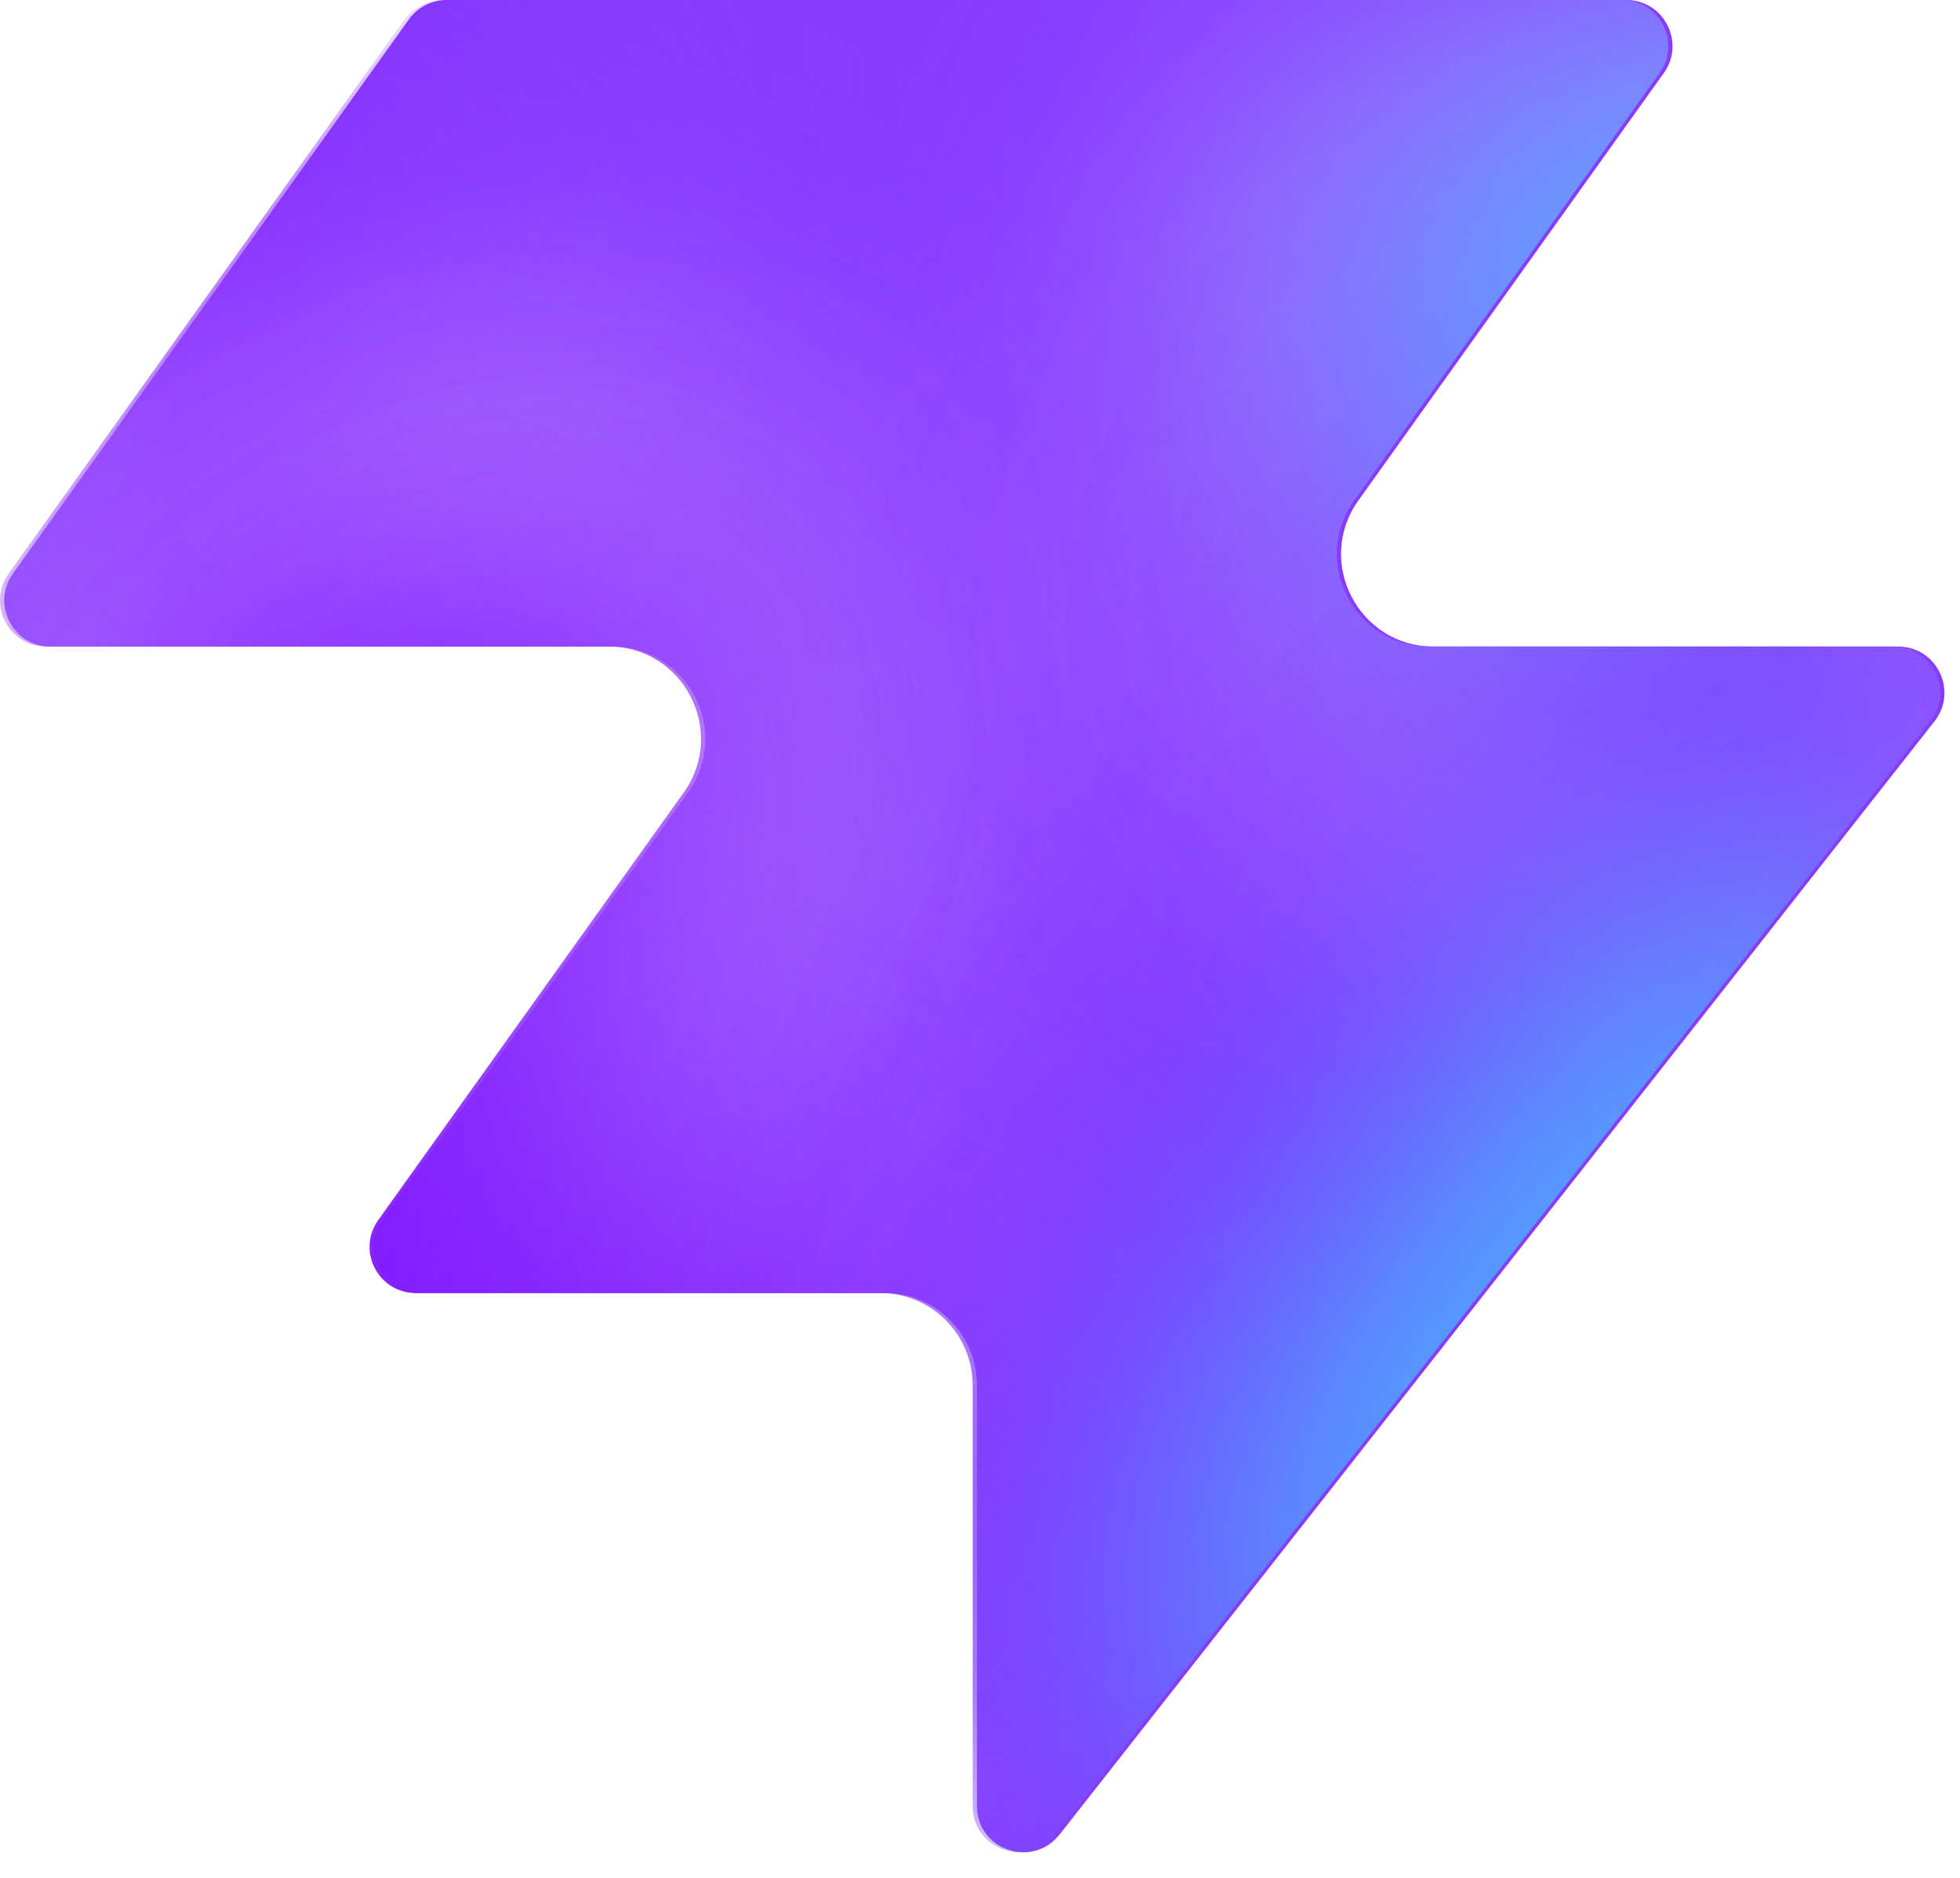
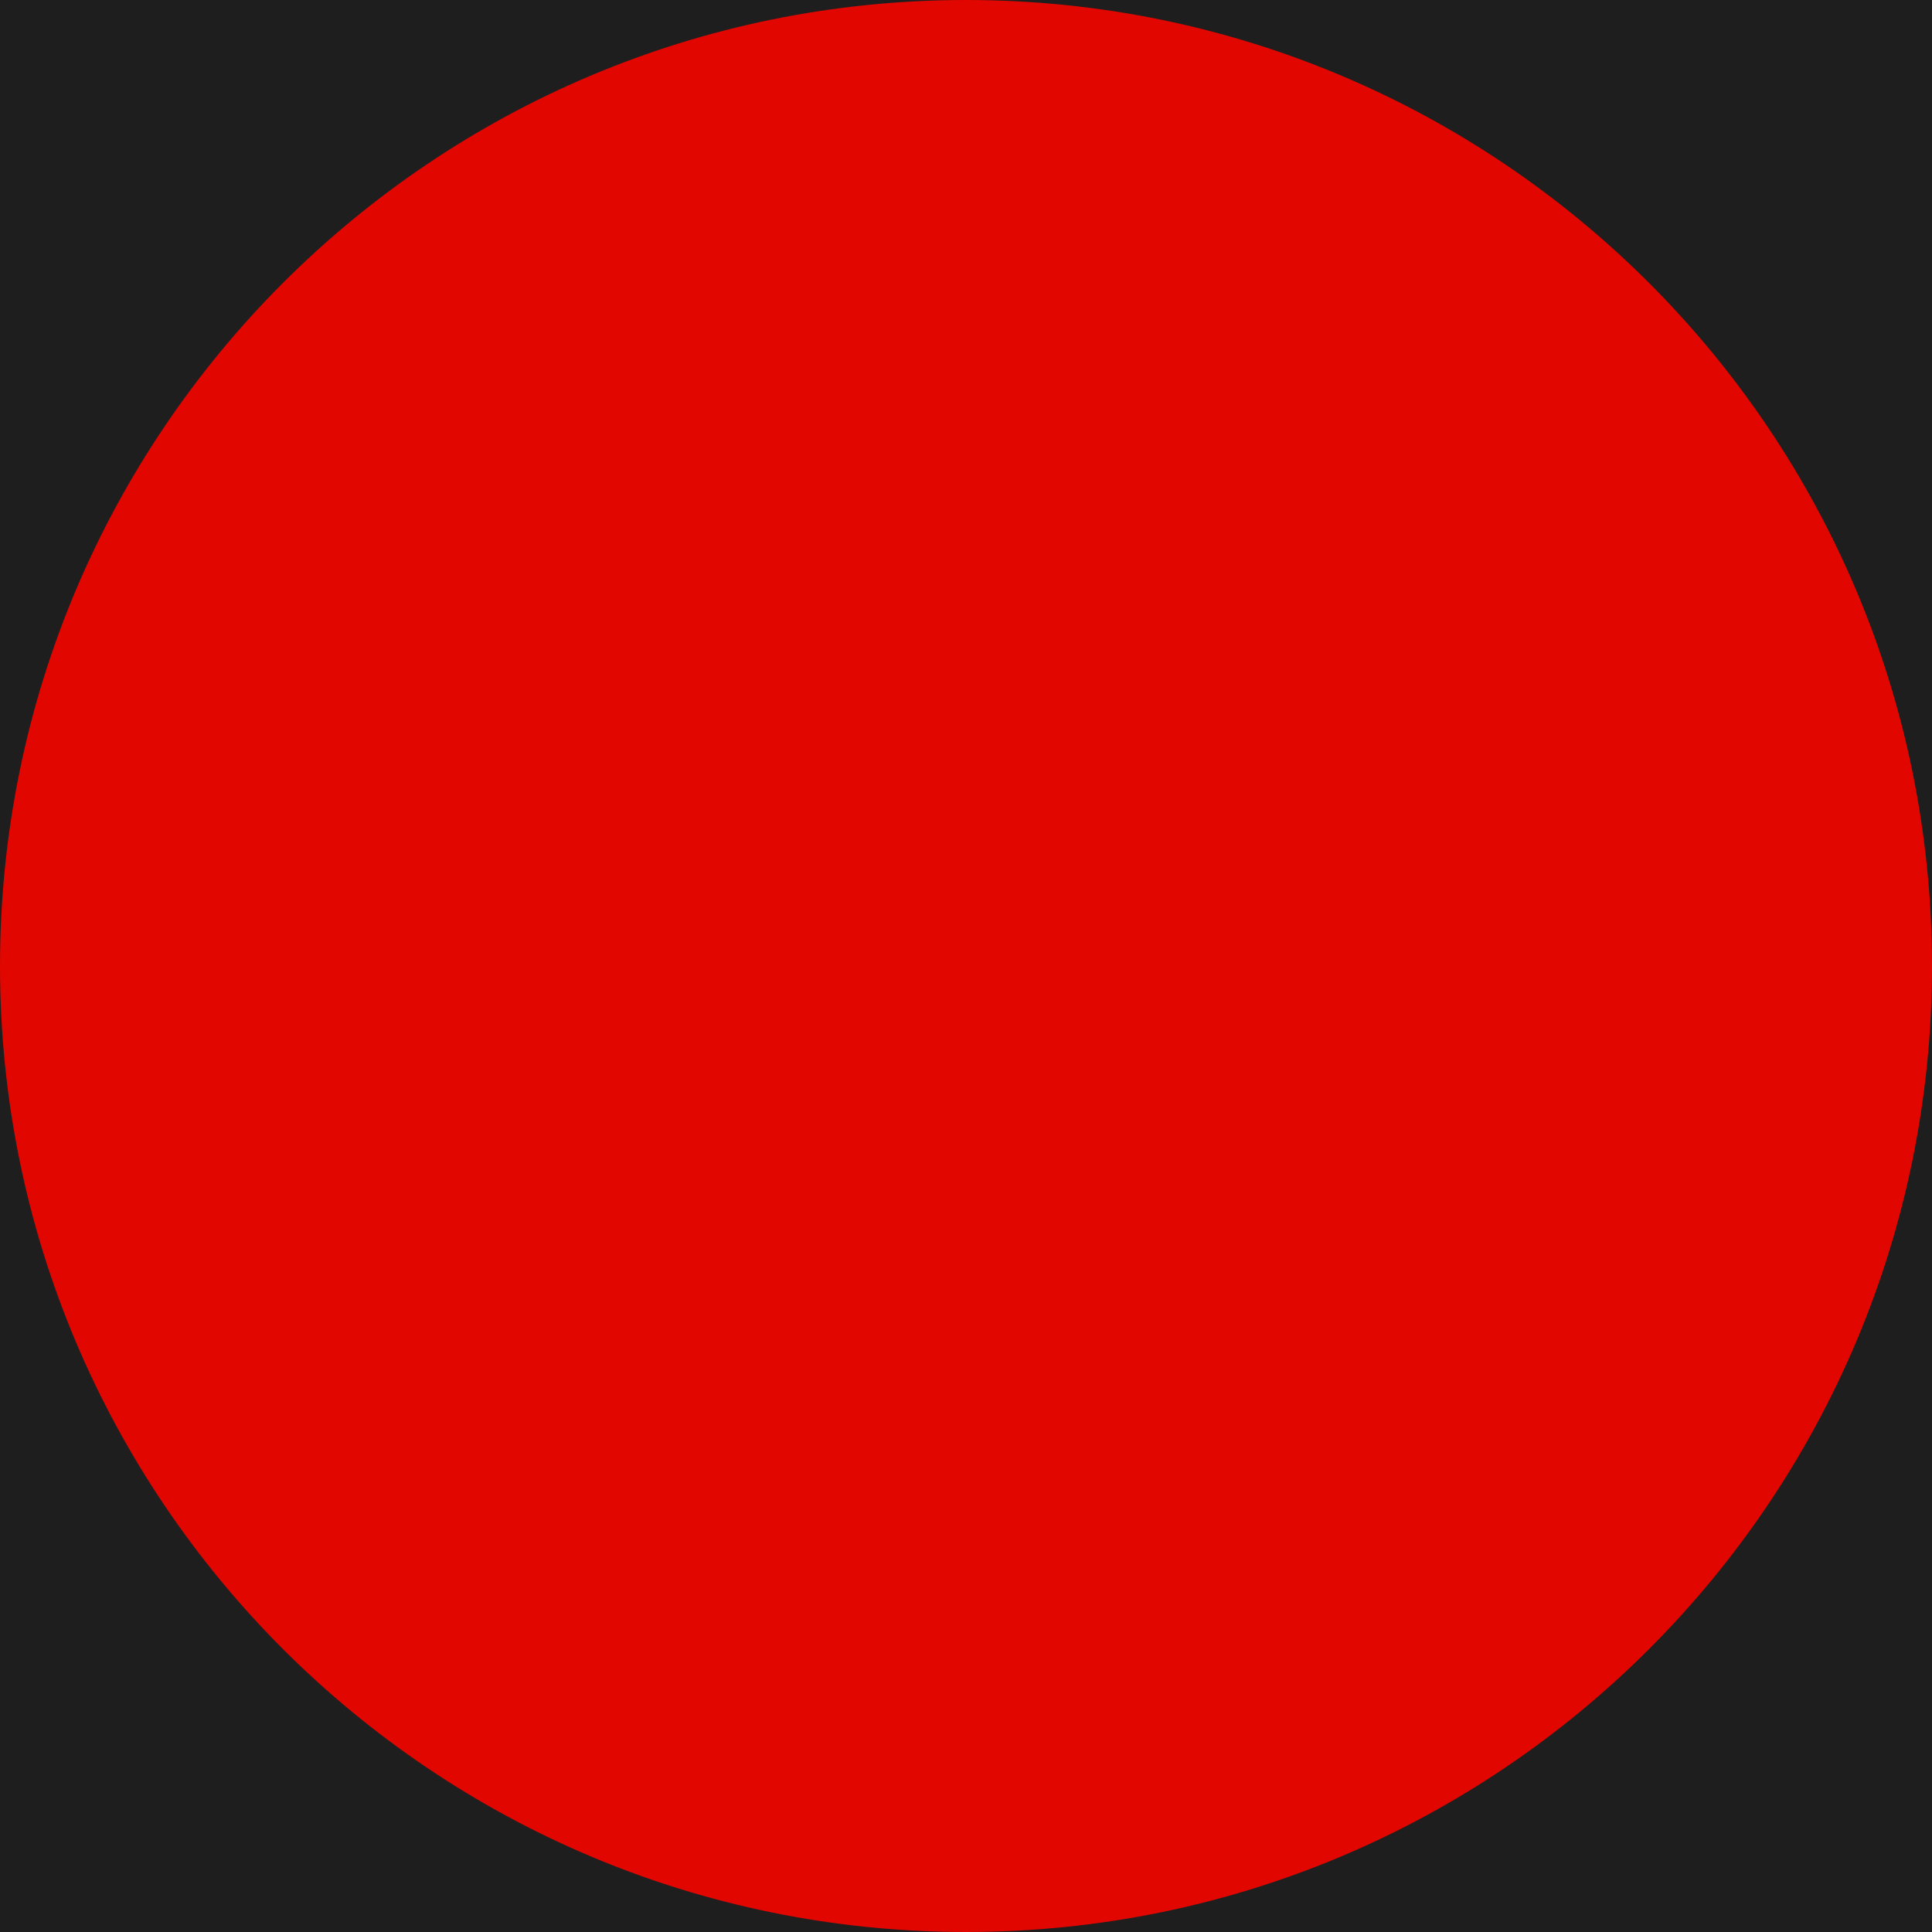
- <svg xmlns="http://www.w3.org/2000/svg" width="48" height="46" fill="none" viewBox="0 0 48 46">
-   <path fill="#863bff" d="M25.946 44.938c-.664.845-2.021.375-2.021-.698V33.937a2.26 2.26 0 0 0-2.262-2.262H10.287c-.92 0-1.456-1.04-.92-1.788l7.48-10.471c1.07-1.497 0-3.578-1.842-3.578H1.237c-.92 0-1.456-1.04-.92-1.788L10.013.474c.214-.297.556-.474.92-.474h28.894c.92 0 1.456 1.04.92 1.788l-7.48 10.471c-1.07 1.498 0 3.579 1.842 3.579h11.377c.943 0 1.473 1.088.89 1.83L25.947 44.94z" style="fill:#863bff;fill:color(display-p3 .525 .23 1);fill-opacity:1" />
-   <mask id="a" width="48" height="46" x="0" y="0" maskUnits="userSpaceOnUse" style="mask-type:alpha">
-     <path fill="#000" d="M25.842 44.938c-.664.844-2.021.375-2.021-.698V33.937a2.26 2.26 0 0 0-2.262-2.262H10.183c-.92 0-1.456-1.04-.92-1.788l7.48-10.471c1.07-1.498 0-3.579-1.842-3.579H1.133c-.92 0-1.456-1.04-.92-1.787L9.91.473c.214-.297.556-.474.92-.474h28.894c.92 0 1.456 1.04.92 1.788l-7.48 10.471c-1.07 1.498 0 3.578 1.842 3.578h11.377c.943 0 1.473 1.088.89 1.832L25.843 44.94z" style="fill:#000;fill-opacity:1" />
-   </mask>
-   <g mask="url(#a)">
-     <g filter="url(#b)">
-       <ellipse cx="5.508" cy="14.704" fill="#ede6ff" rx="5.508" ry="14.704" style="fill:#ede6ff;fill:color(display-p3 .927 .903 1);fill-opacity:1" transform="matrix(.00324 1 1 -.00324 -4.47 31.516)" />
-     </g>
-     <g filter="url(#c)">
-       <ellipse cx="10.399" cy="29.851" fill="#ede6ff" rx="10.399" ry="29.851" style="fill:#ede6ff;fill:color(display-p3 .927 .903 1);fill-opacity:1" transform="matrix(.00324 1 1 -.00324 -39.328 7.883)" />
-     </g>
-     <g filter="url(#d)">
-       <ellipse cx="5.508" cy="30.487" fill="#7e14ff" rx="5.508" ry="30.487" style="fill:#7e14ff;fill:color(display-p3 .492 .077 1);fill-opacity:1" transform="rotate(89.814 -25.913 -14.639)scale(1 -1)" />
-     </g>
-     <g filter="url(#e)">
-       <ellipse cx="5.508" cy="30.599" fill="#7e14ff" rx="5.508" ry="30.599" style="fill:#7e14ff;fill:color(display-p3 .492 .077 1);fill-opacity:1" transform="rotate(89.814 -32.644 -3.334)scale(1 -1)" />
-     </g>
-     <g filter="url(#f)">
-       <ellipse cx="5.508" cy="30.599" fill="#7e14ff" rx="5.508" ry="30.599" style="fill:#7e14ff;fill:color(display-p3 .492 .077 1);fill-opacity:1" transform="matrix(.00324 1 1 -.00324 -34.34 30.47)" />
-     </g>
-     <g filter="url(#g)">
-       <ellipse cx="14.072" cy="22.078" fill="#ede6ff" rx="14.072" ry="22.078" style="fill:#ede6ff;fill:color(display-p3 .927 .903 1);fill-opacity:1" transform="rotate(93.35 24.506 48.493)scale(-1 1)" />
-     </g>
-     <g filter="url(#h)">
-       <ellipse cx="3.47" cy="21.501" fill="#7e14ff" rx="3.47" ry="21.501" style="fill:#7e14ff;fill:color(display-p3 .492 .077 1);fill-opacity:1" transform="rotate(89.009 28.708 47.59)scale(-1 1)" />
-     </g>
-     <g filter="url(#i)">
-       <ellipse cx="3.47" cy="21.501" fill="#7e14ff" rx="3.47" ry="21.501" style="fill:#7e14ff;fill:color(display-p3 .492 .077 1);fill-opacity:1" transform="rotate(89.009 28.708 47.59)scale(-1 1)" />
-     </g>
-     <g filter="url(#j)">
-       <ellipse cx=".387" cy="8.972" fill="#7e14ff" rx="4.407" ry="29.108" style="fill:#7e14ff;fill:color(display-p3 .492 .077 1);fill-opacity:1" transform="rotate(39.51 .387 8.972)" />
-     </g>
-     <g filter="url(#k)">
-       <ellipse cx="47.523" cy="-6.092" fill="#7e14ff" rx="4.407" ry="29.108" style="fill:#7e14ff;fill:color(display-p3 .492 .077 1);fill-opacity:1" transform="rotate(37.892 47.523 -6.092)" />
-     </g>
-     <g filter="url(#l)">
-       <ellipse cx="41.412" cy="6.333" fill="#47bfff" rx="5.971" ry="9.665" style="fill:#47bfff;fill:color(display-p3 .28 .748 1);fill-opacity:1" transform="rotate(37.892 41.412 6.333)" />
-     </g>
-     <g filter="url(#m)">
-       <ellipse cx="-1.879" cy="38.332" fill="#7e14ff" rx="4.407" ry="29.108" style="fill:#7e14ff;fill:color(display-p3 .492 .077 1);fill-opacity:1" transform="rotate(37.892 -1.88 38.332)" />
-     </g>
-     <g filter="url(#n)">
-       <ellipse cx="-1.879" cy="38.332" fill="#7e14ff" rx="4.407" ry="29.108" style="fill:#7e14ff;fill:color(display-p3 .492 .077 1);fill-opacity:1" transform="rotate(37.892 -1.88 38.332)" />
-     </g>
-     <g filter="url(#o)">
-       <ellipse cx="35.651" cy="29.907" fill="#7e14ff" rx="4.407" ry="29.108" style="fill:#7e14ff;fill:color(display-p3 .492 .077 1);fill-opacity:1" transform="rotate(37.892 35.651 29.907)" />
-     </g>
-     <g filter="url(#p)">
-       <ellipse cx="38.418" cy="32.4" fill="#47bfff" rx="5.971" ry="15.297" style="fill:#47bfff;fill:color(display-p3 .28 .748 1);fill-opacity:1" transform="rotate(37.892 38.418 32.4)" />
-     </g>
-   </g>
-   <defs>
-     <filter id="b" width="60.045" height="41.654" x="-19.77" y="16.149" color-interpolation-filters="sRGB" filterUnits="userSpaceOnUse">
-       <feFlood flood-opacity="0" result="BackgroundImageFix" />
-       <feBlend in="SourceGraphic" in2="BackgroundImageFix" result="shape" />
-       <feGaussianBlur result="effect1_foregroundBlur_2002_17158" stdDeviation="7.659" />
-     </filter>
-     <filter id="c" width="90.34" height="51.437" x="-54.613" y="-7.533" color-interpolation-filters="sRGB" filterUnits="userSpaceOnUse">
-       <feFlood flood-opacity="0" result="BackgroundImageFix" />
-       <feBlend in="SourceGraphic" in2="BackgroundImageFix" result="shape" />
-       <feGaussianBlur result="effect1_foregroundBlur_2002_17158" stdDeviation="7.659" />
-     </filter>
-     <filter id="d" width="79.355" height="29.4" x="-49.64" y="2.03" color-interpolation-filters="sRGB" filterUnits="userSpaceOnUse">
-       <feFlood flood-opacity="0" result="BackgroundImageFix" />
-       <feBlend in="SourceGraphic" in2="BackgroundImageFix" result="shape" />
-       <feGaussianBlur result="effect1_foregroundBlur_2002_17158" stdDeviation="4.596" />
-     </filter>
-     <filter id="e" width="79.579" height="29.4" x="-45.045" y="20.029" color-interpolation-filters="sRGB" filterUnits="userSpaceOnUse">
-       <feFlood flood-opacity="0" result="BackgroundImageFix" />
-       <feBlend in="SourceGraphic" in2="BackgroundImageFix" result="shape" />
-       <feGaussianBlur result="effect1_foregroundBlur_2002_17158" stdDeviation="4.596" />
-     </filter>
-     <filter id="f" width="79.579" height="29.4" x="-43.513" y="21.178" color-interpolation-filters="sRGB" filterUnits="userSpaceOnUse">
-       <feFlood flood-opacity="0" result="BackgroundImageFix" />
-       <feBlend in="SourceGraphic" in2="BackgroundImageFix" result="shape" />
-       <feGaussianBlur result="effect1_foregroundBlur_2002_17158" stdDeviation="4.596" />
-     </filter>
-     <filter id="g" width="74.749" height="58.852" x="15.756" y="-17.901" color-interpolation-filters="sRGB" filterUnits="userSpaceOnUse">
-       <feFlood flood-opacity="0" result="BackgroundImageFix" />
-       <feBlend in="SourceGraphic" in2="BackgroundImageFix" result="shape" />
-       <feGaussianBlur result="effect1_foregroundBlur_2002_17158" stdDeviation="7.659" />
-     </filter>
-     <filter id="h" width="61.377" height="25.362" x="23.548" y="2.284" color-interpolation-filters="sRGB" filterUnits="userSpaceOnUse">
-       <feFlood flood-opacity="0" result="BackgroundImageFix" />
-       <feBlend in="SourceGraphic" in2="BackgroundImageFix" result="shape" />
-       <feGaussianBlur result="effect1_foregroundBlur_2002_17158" stdDeviation="4.596" />
-     </filter>
-     <filter id="i" width="61.377" height="25.362" x="23.548" y="2.284" color-interpolation-filters="sRGB" filterUnits="userSpaceOnUse">
-       <feFlood flood-opacity="0" result="BackgroundImageFix" />
-       <feBlend in="SourceGraphic" in2="BackgroundImageFix" result="shape" />
-       <feGaussianBlur result="effect1_foregroundBlur_2002_17158" stdDeviation="4.596" />
-     </filter>
-     <filter id="j" width="56.045" height="63.649" x="-27.636" y="-22.853" color-interpolation-filters="sRGB" filterUnits="userSpaceOnUse">
-       <feFlood flood-opacity="0" result="BackgroundImageFix" />
-       <feBlend in="SourceGraphic" in2="BackgroundImageFix" result="shape" />
-       <feGaussianBlur result="effect1_foregroundBlur_2002_17158" stdDeviation="4.596" />
-     </filter>
-     <filter id="k" width="54.814" height="64.646" x="20.116" y="-38.415" color-interpolation-filters="sRGB" filterUnits="userSpaceOnUse">
-       <feFlood flood-opacity="0" result="BackgroundImageFix" />
-       <feBlend in="SourceGraphic" in2="BackgroundImageFix" result="shape" />
-       <feGaussianBlur result="effect1_foregroundBlur_2002_17158" stdDeviation="4.596" />
-     </filter>
-     <filter id="l" width="33.541" height="35.313" x="24.641" y="-11.323" color-interpolation-filters="sRGB" filterUnits="userSpaceOnUse">
-       <feFlood flood-opacity="0" result="BackgroundImageFix" />
-       <feBlend in="SourceGraphic" in2="BackgroundImageFix" result="shape" />
-       <feGaussianBlur result="effect1_foregroundBlur_2002_17158" stdDeviation="4.596" />
-     </filter>
-     <filter id="m" width="54.814" height="64.646" x="-29.286" y="6.009" color-interpolation-filters="sRGB" filterUnits="userSpaceOnUse">
-       <feFlood flood-opacity="0" result="BackgroundImageFix" />
-       <feBlend in="SourceGraphic" in2="BackgroundImageFix" result="shape" />
-       <feGaussianBlur result="effect1_foregroundBlur_2002_17158" stdDeviation="4.596" />
-     </filter>
-     <filter id="n" width="54.814" height="64.646" x="-29.286" y="6.009" color-interpolation-filters="sRGB" filterUnits="userSpaceOnUse">
-       <feFlood flood-opacity="0" result="BackgroundImageFix" />
-       <feBlend in="SourceGraphic" in2="BackgroundImageFix" result="shape" />
-       <feGaussianBlur result="effect1_foregroundBlur_2002_17158" stdDeviation="4.596" />
-     </filter>
-     <filter id="o" width="54.814" height="64.646" x="8.244" y="-2.416" color-interpolation-filters="sRGB" filterUnits="userSpaceOnUse">
-       <feFlood flood-opacity="0" result="BackgroundImageFix" />
-       <feBlend in="SourceGraphic" in2="BackgroundImageFix" result="shape" />
-       <feGaussianBlur result="effect1_foregroundBlur_2002_17158" stdDeviation="4.596" />
-     </filter>
-     <filter id="p" width="39.409" height="43.623" x="18.713" y="10.588" color-interpolation-filters="sRGB" filterUnits="userSpaceOnUse">
-       <feFlood flood-opacity="0" result="BackgroundImageFix" />
-       <feBlend in="SourceGraphic" in2="BackgroundImageFix" result="shape" />
-       <feGaussianBlur result="effect1_foregroundBlur_2002_17158" stdDeviation="4.596" />
-     </filter>
-   </defs>
+ <svg xmlns="http://www.w3.org/2000/svg" width="200" height="200" viewBox="0 0 200 200" fill="none">
+   <rect width="200" height="200" fill="#1E1E1E" />
+   <circle cx="100" cy="100" r="100" fill="#E10600" />
</svg>
